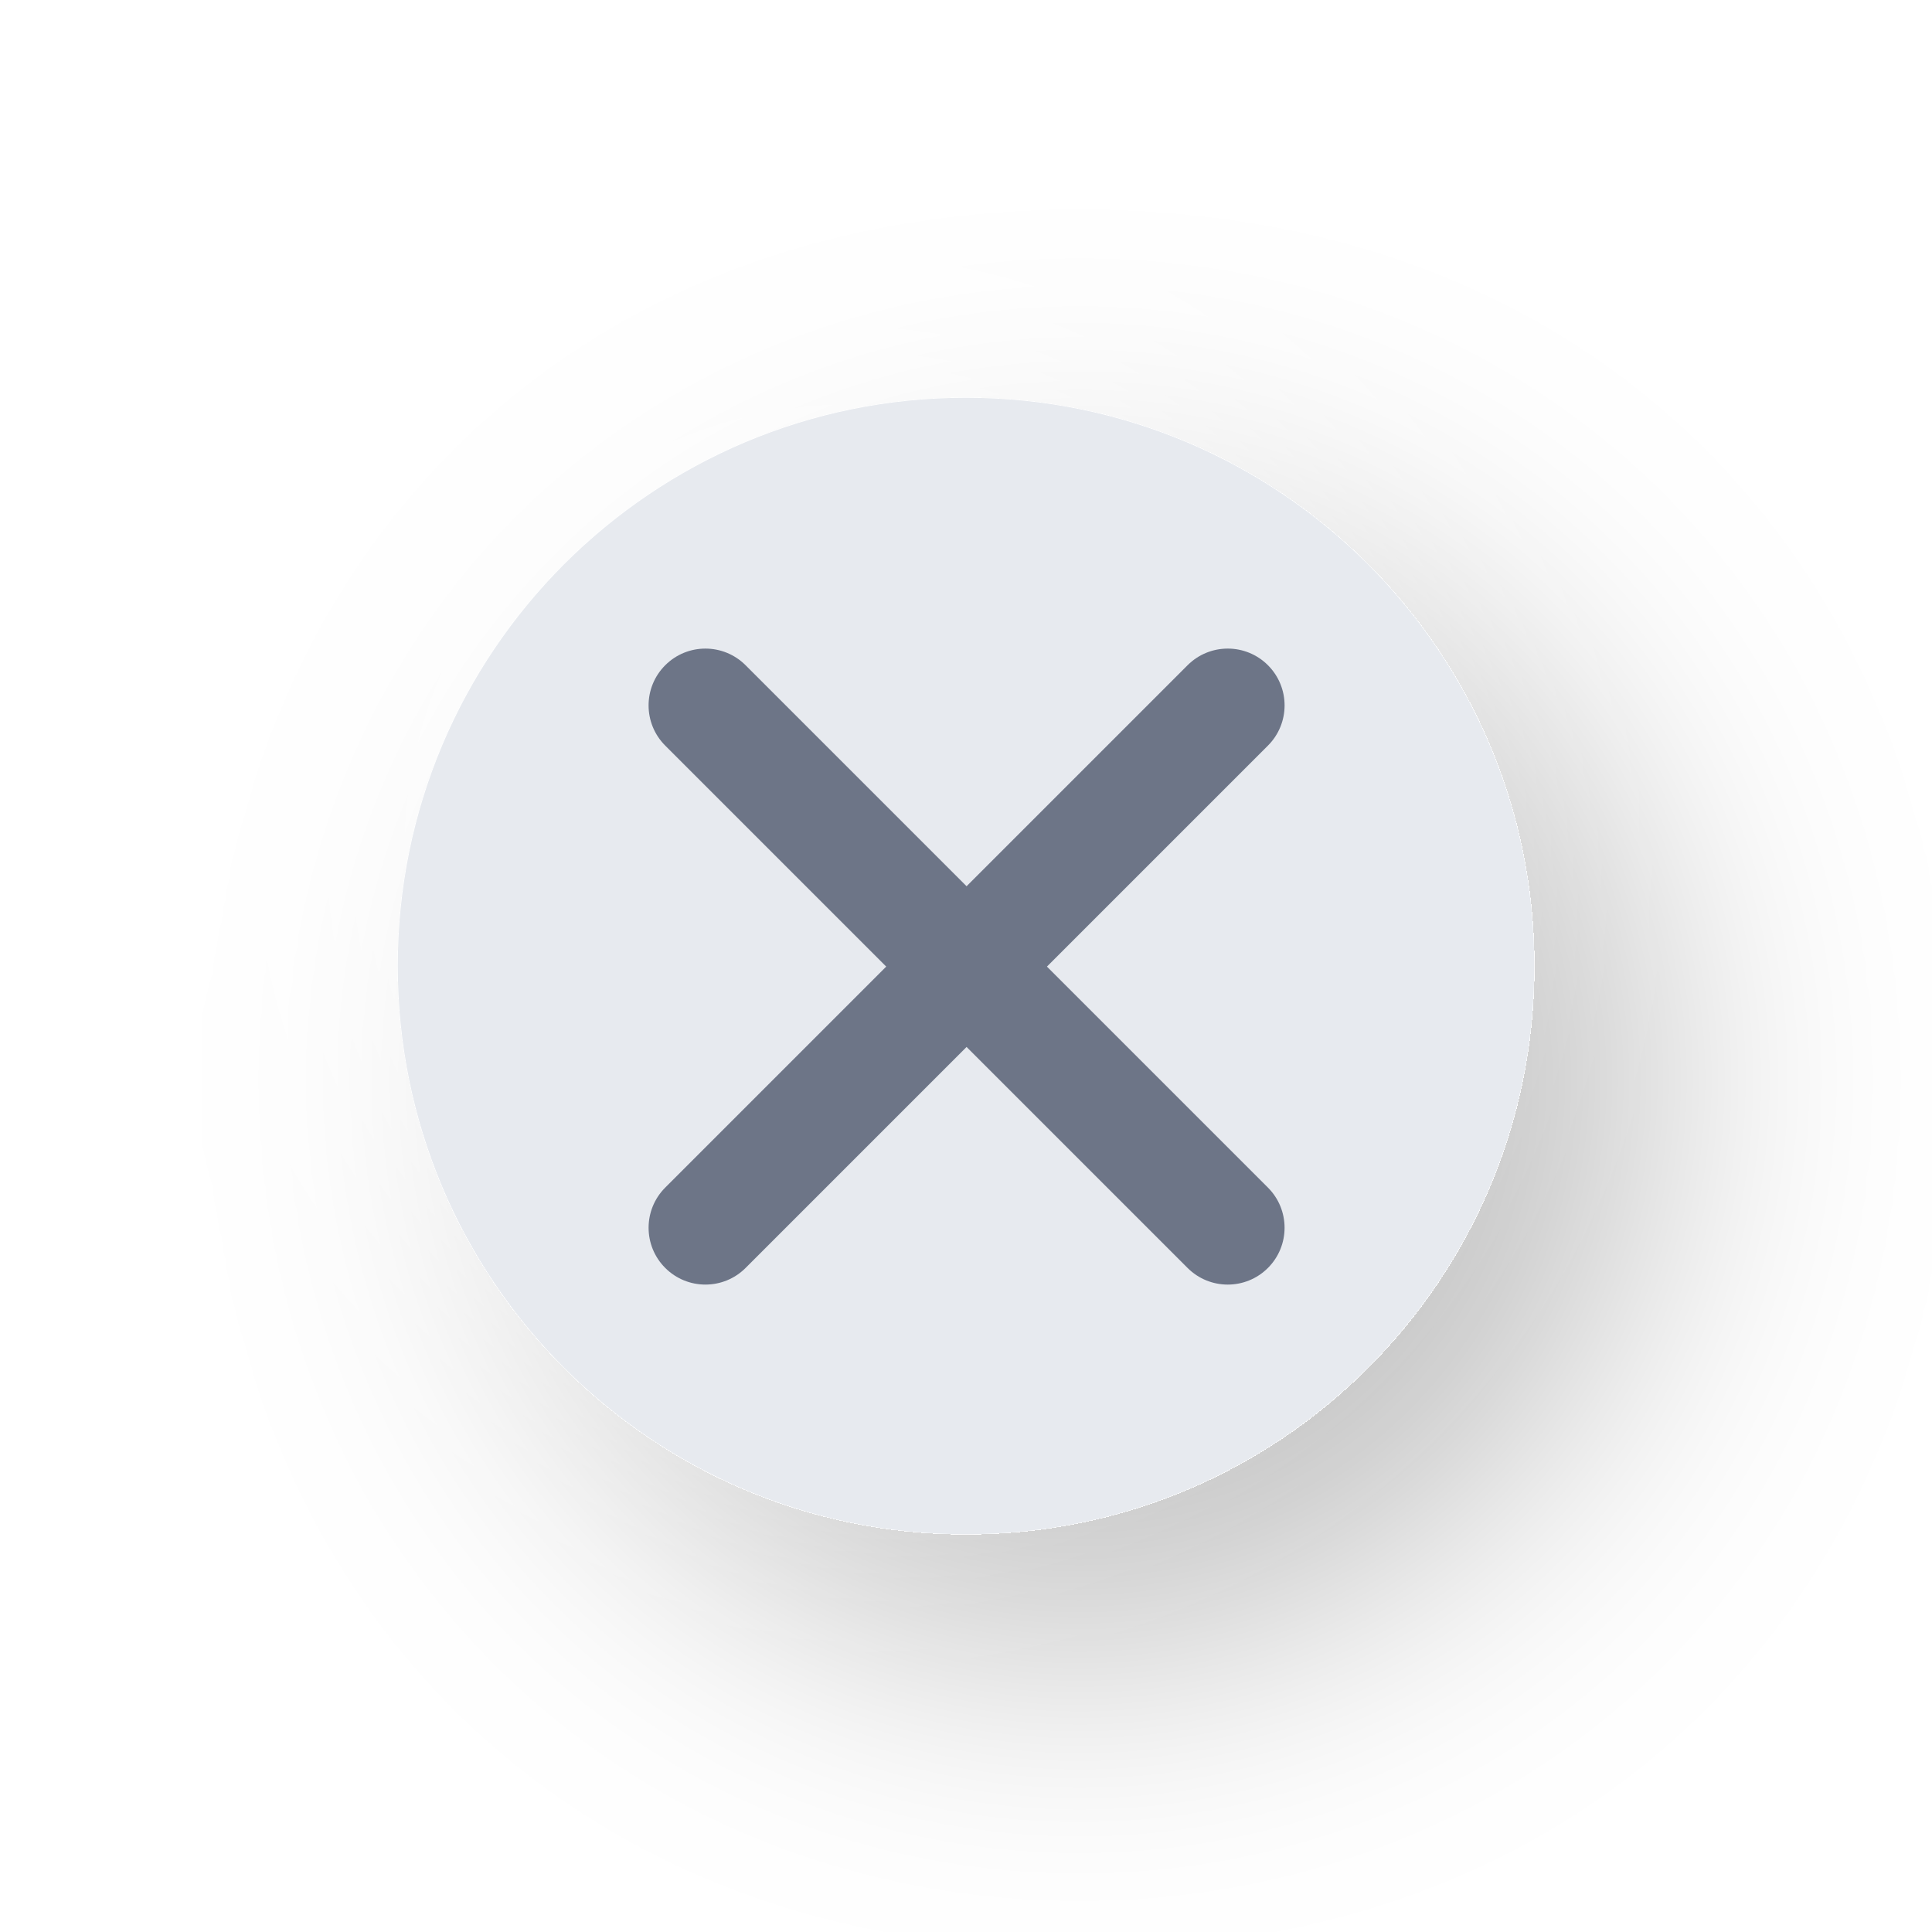
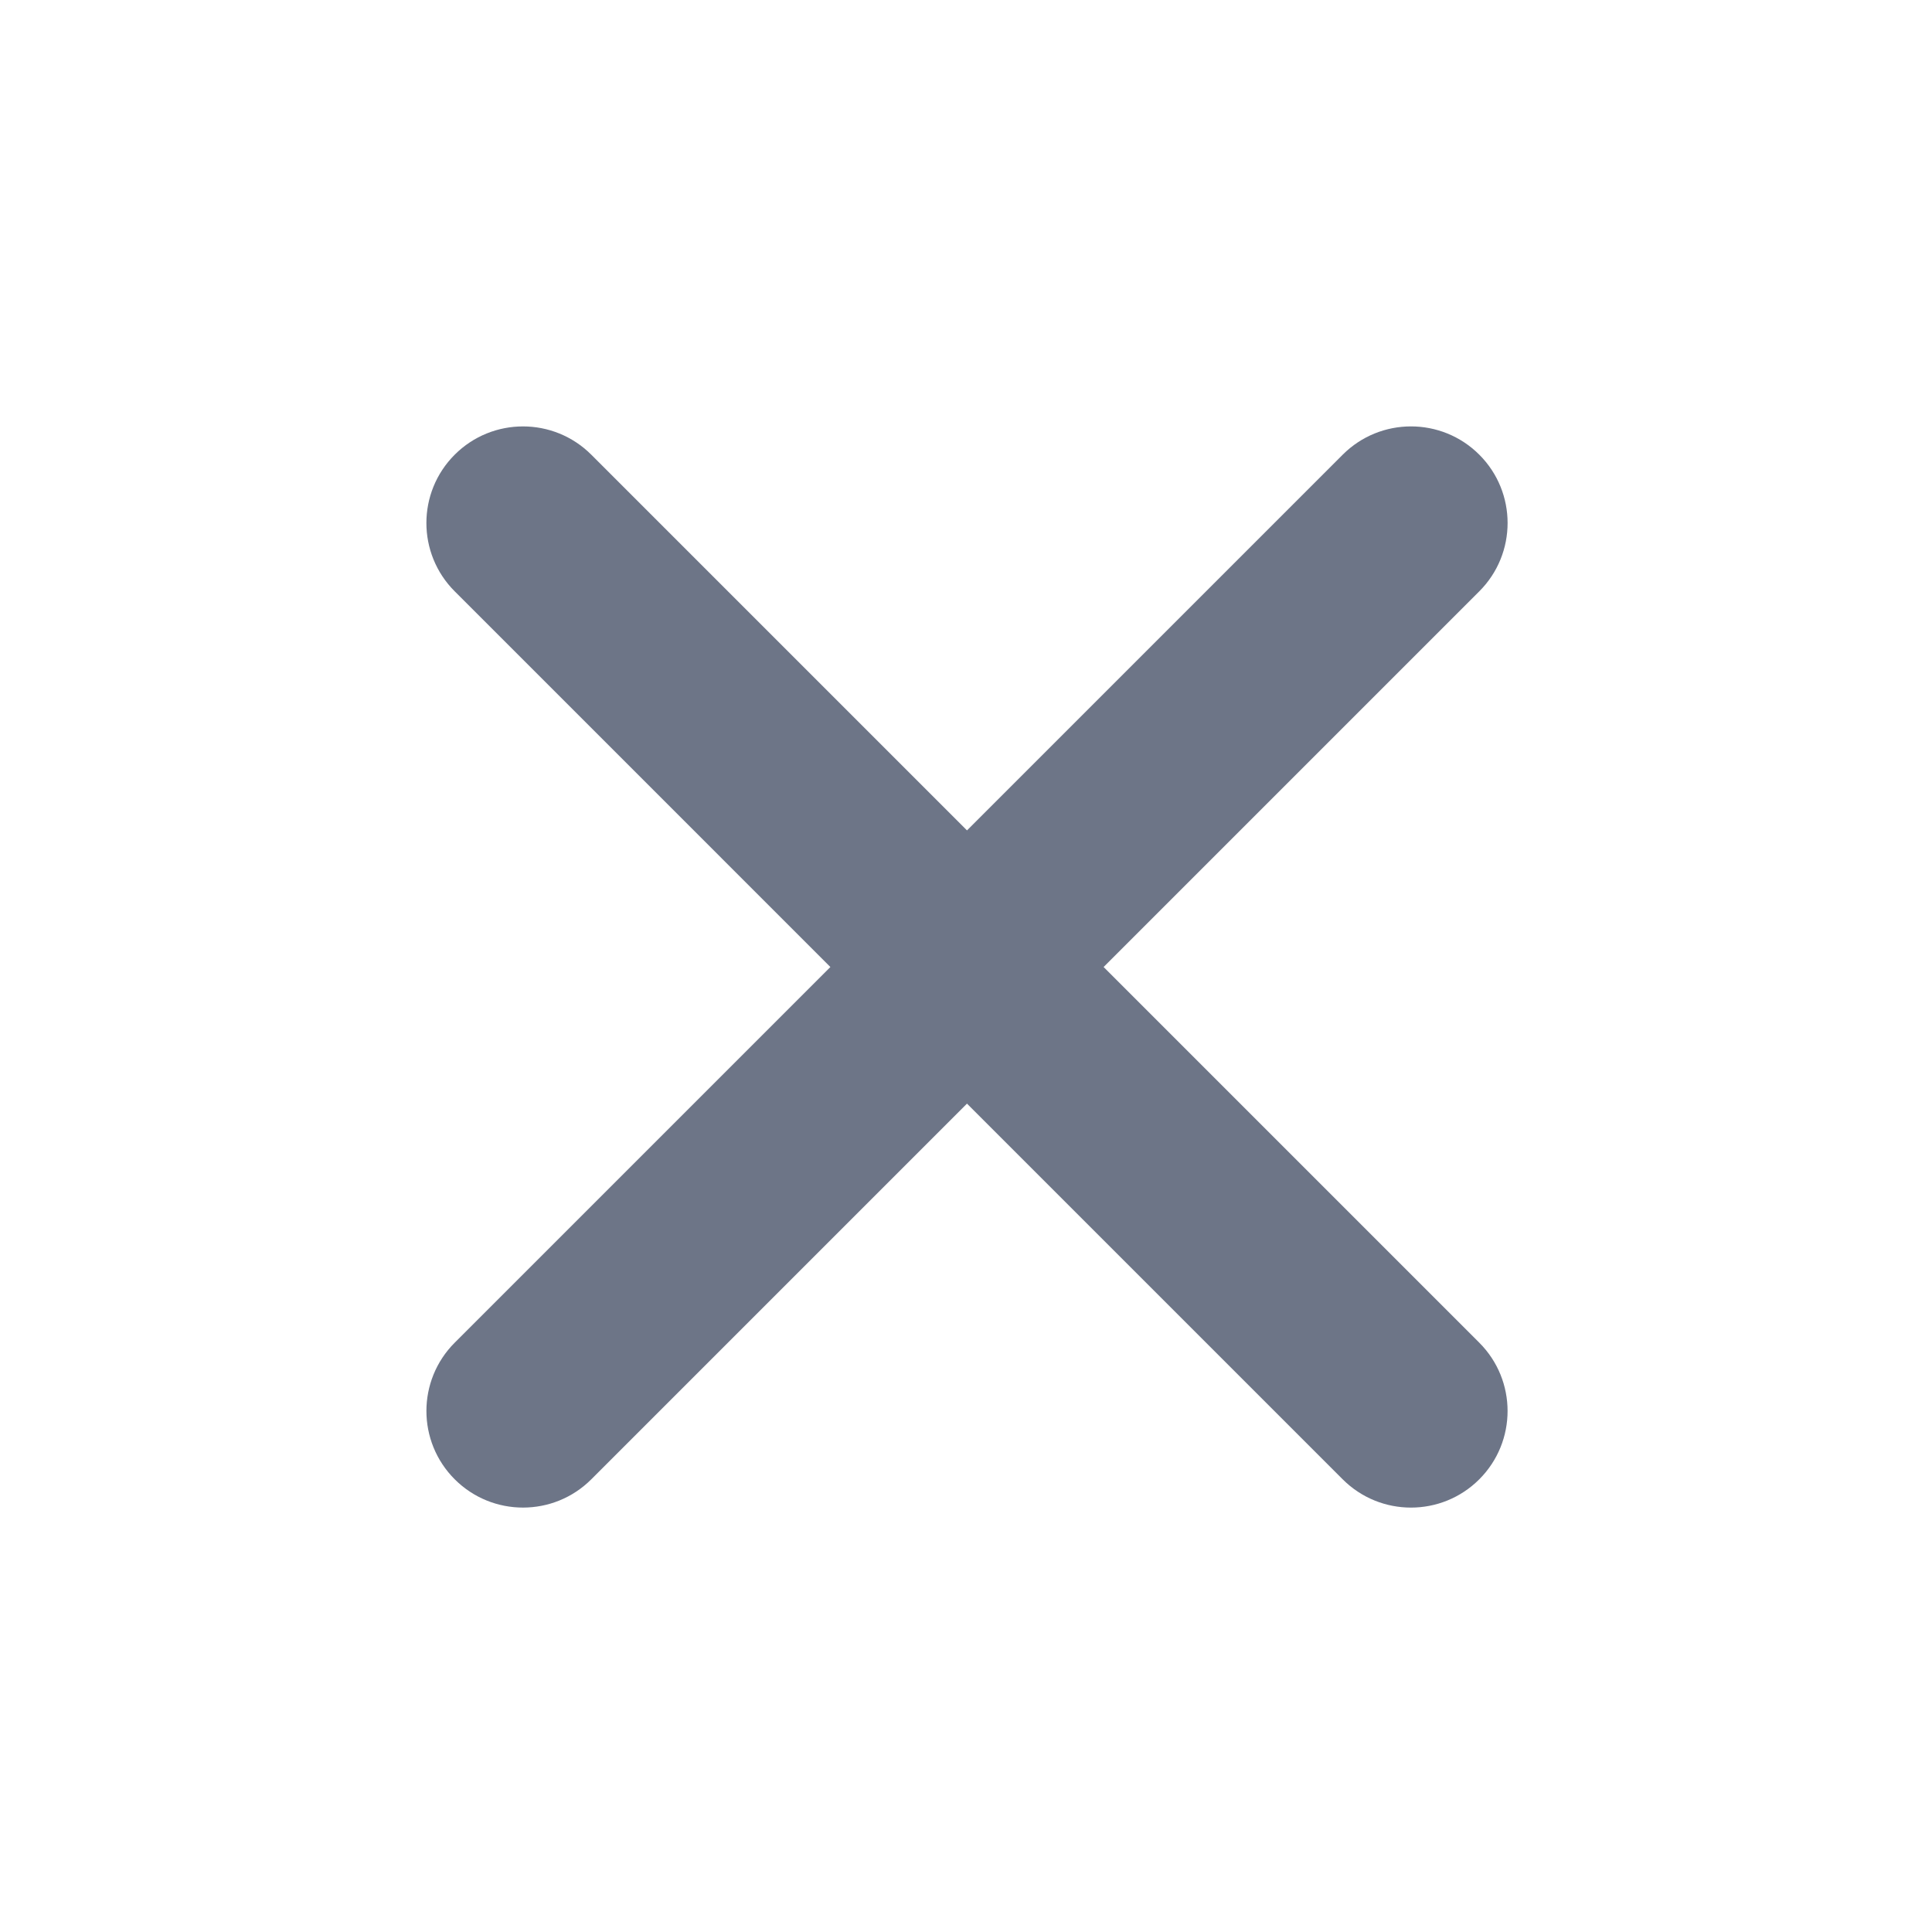
- <svg xmlns="http://www.w3.org/2000/svg" width="68" height="68" fill="none" viewBox="0 0 68 68">
-   <g filter="url(#a)">
-     <path fill="#E7EAEF" d="M14 34c0-11.046 8.954-20 20-20s20 8.954 20 20-8.954 20-20 20-20-8.954-20-20Z" />
-   </g>
-   <rect width="30" height="4" x="22" y="43.213" fill="#6D7587" rx="2" transform="rotate(-45 22 43.213)" />
-   <rect width="30" height="4" x="24.828" y="22" fill="#6D7587" rx="2" transform="rotate(45 24.828 22)" />
-   <defs>
-     <filter id="a" width="68" height="68" x="0" y="0" color-interpolation-filters="sRGB" filterUnits="userSpaceOnUse">
-       <feFlood flood-opacity="0" result="BackgroundImageFix" />
-       <feColorMatrix in="SourceAlpha" result="hardAlpha" values="0 0 0 0 0 0 0 0 0 0 0 0 0 0 0 0 0 0 127 0" />
-       <feOffset dx="4" dy="4" />
-       <feGaussianBlur stdDeviation="5" />
-       <feComposite in2="hardAlpha" operator="out" />
-       <feColorMatrix values="0 0 0 0 0 0 0 0 0 0 0 0 0 0 0 0 0 0 0.25 0" />
-       <feBlend in2="BackgroundImageFix" result="effect1_dropShadow_4_300" />
-       <feColorMatrix in="SourceAlpha" result="hardAlpha" values="0 0 0 0 0 0 0 0 0 0 0 0 0 0 0 0 0 0 127 0" />
-       <feOffset dx="-4" dy="-4" />
-       <feGaussianBlur stdDeviation="5" />
-       <feComposite in2="hardAlpha" operator="out" />
-       <feColorMatrix values="0 0 0 0 1 0 0 0 0 1 0 0 0 0 1 0 0 0 0.65 0" />
-       <feBlend in2="effect1_dropShadow_4_300" result="effect2_dropShadow_4_300" />
-       <feBlend in="SourceGraphic" in2="effect2_dropShadow_4_300" result="shape" />
-     </filter>
-   </defs>
+ <svg xmlns="http://www.w3.org/2000/svg" width="40" height="40" fill="none" viewBox="0 0 40 40">
+   <rect width="30" height="4" x="8" y="29.213" fill="#6D7587" rx="2" transform="rotate(-45 8 29.213)" />
+   <rect width="30" height="4" x="10.828" y="8" fill="#6D7587" rx="2" transform="rotate(45 10.828 8)" />
</svg>
